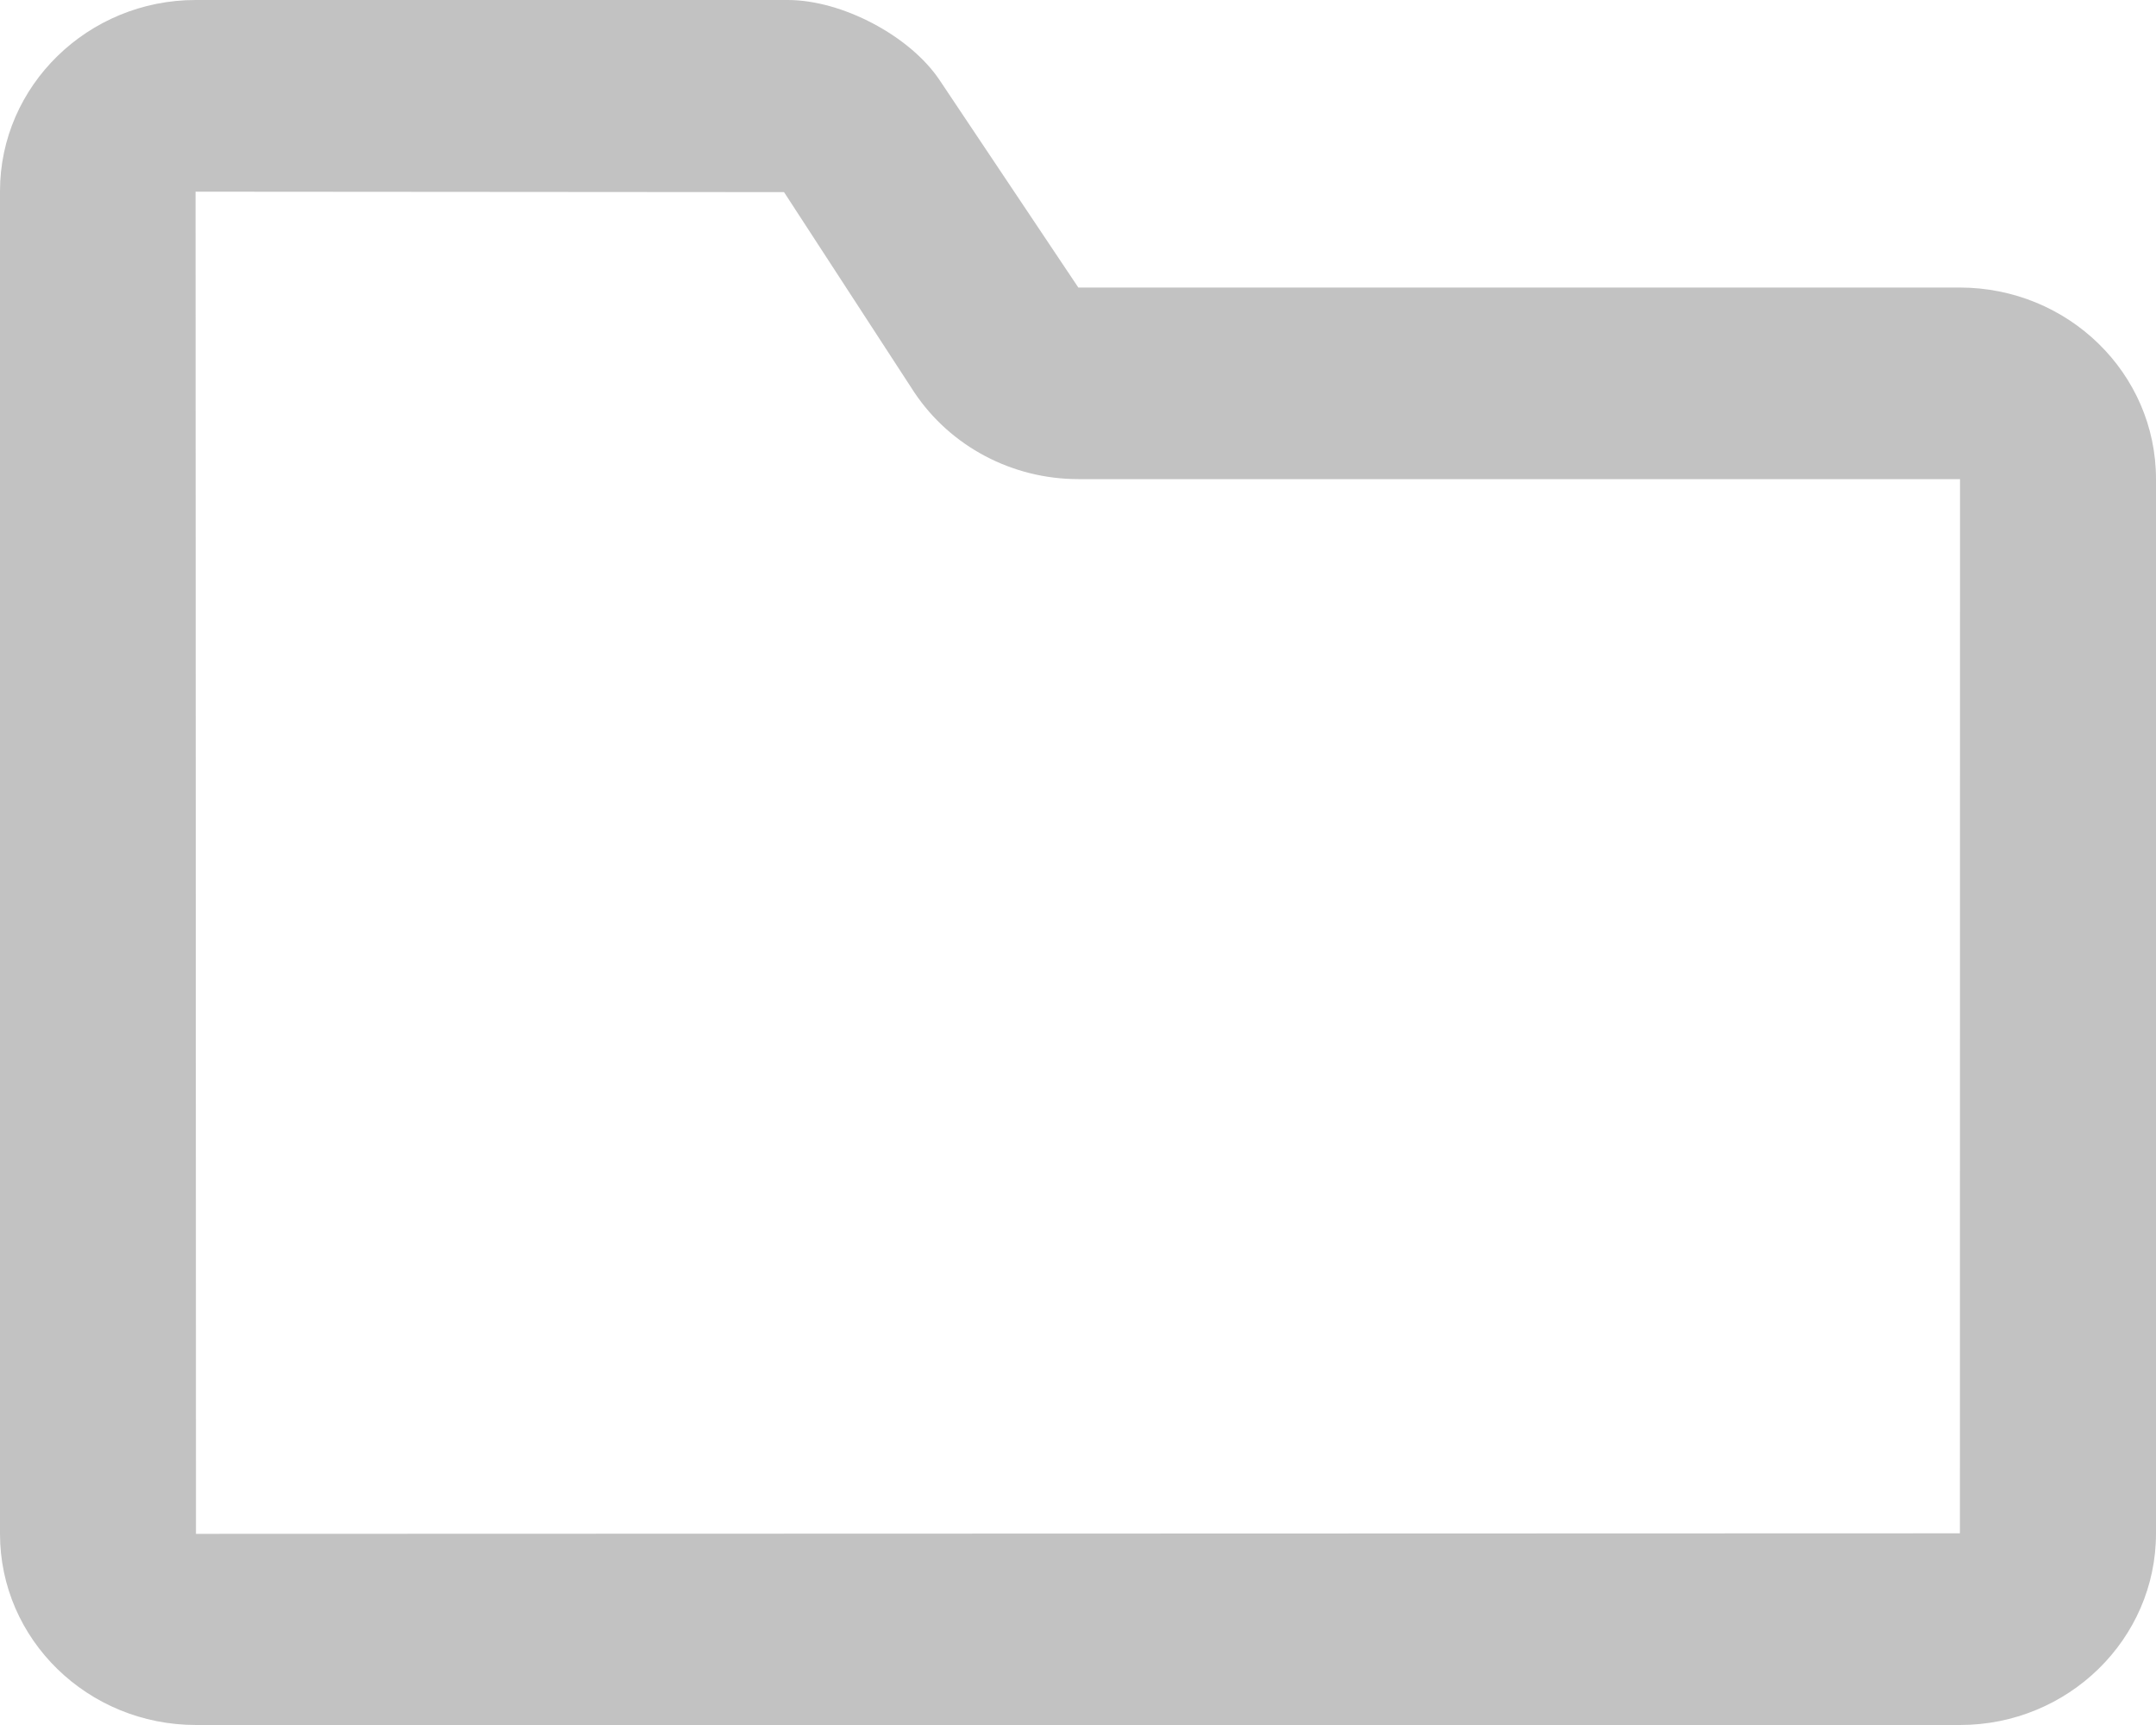
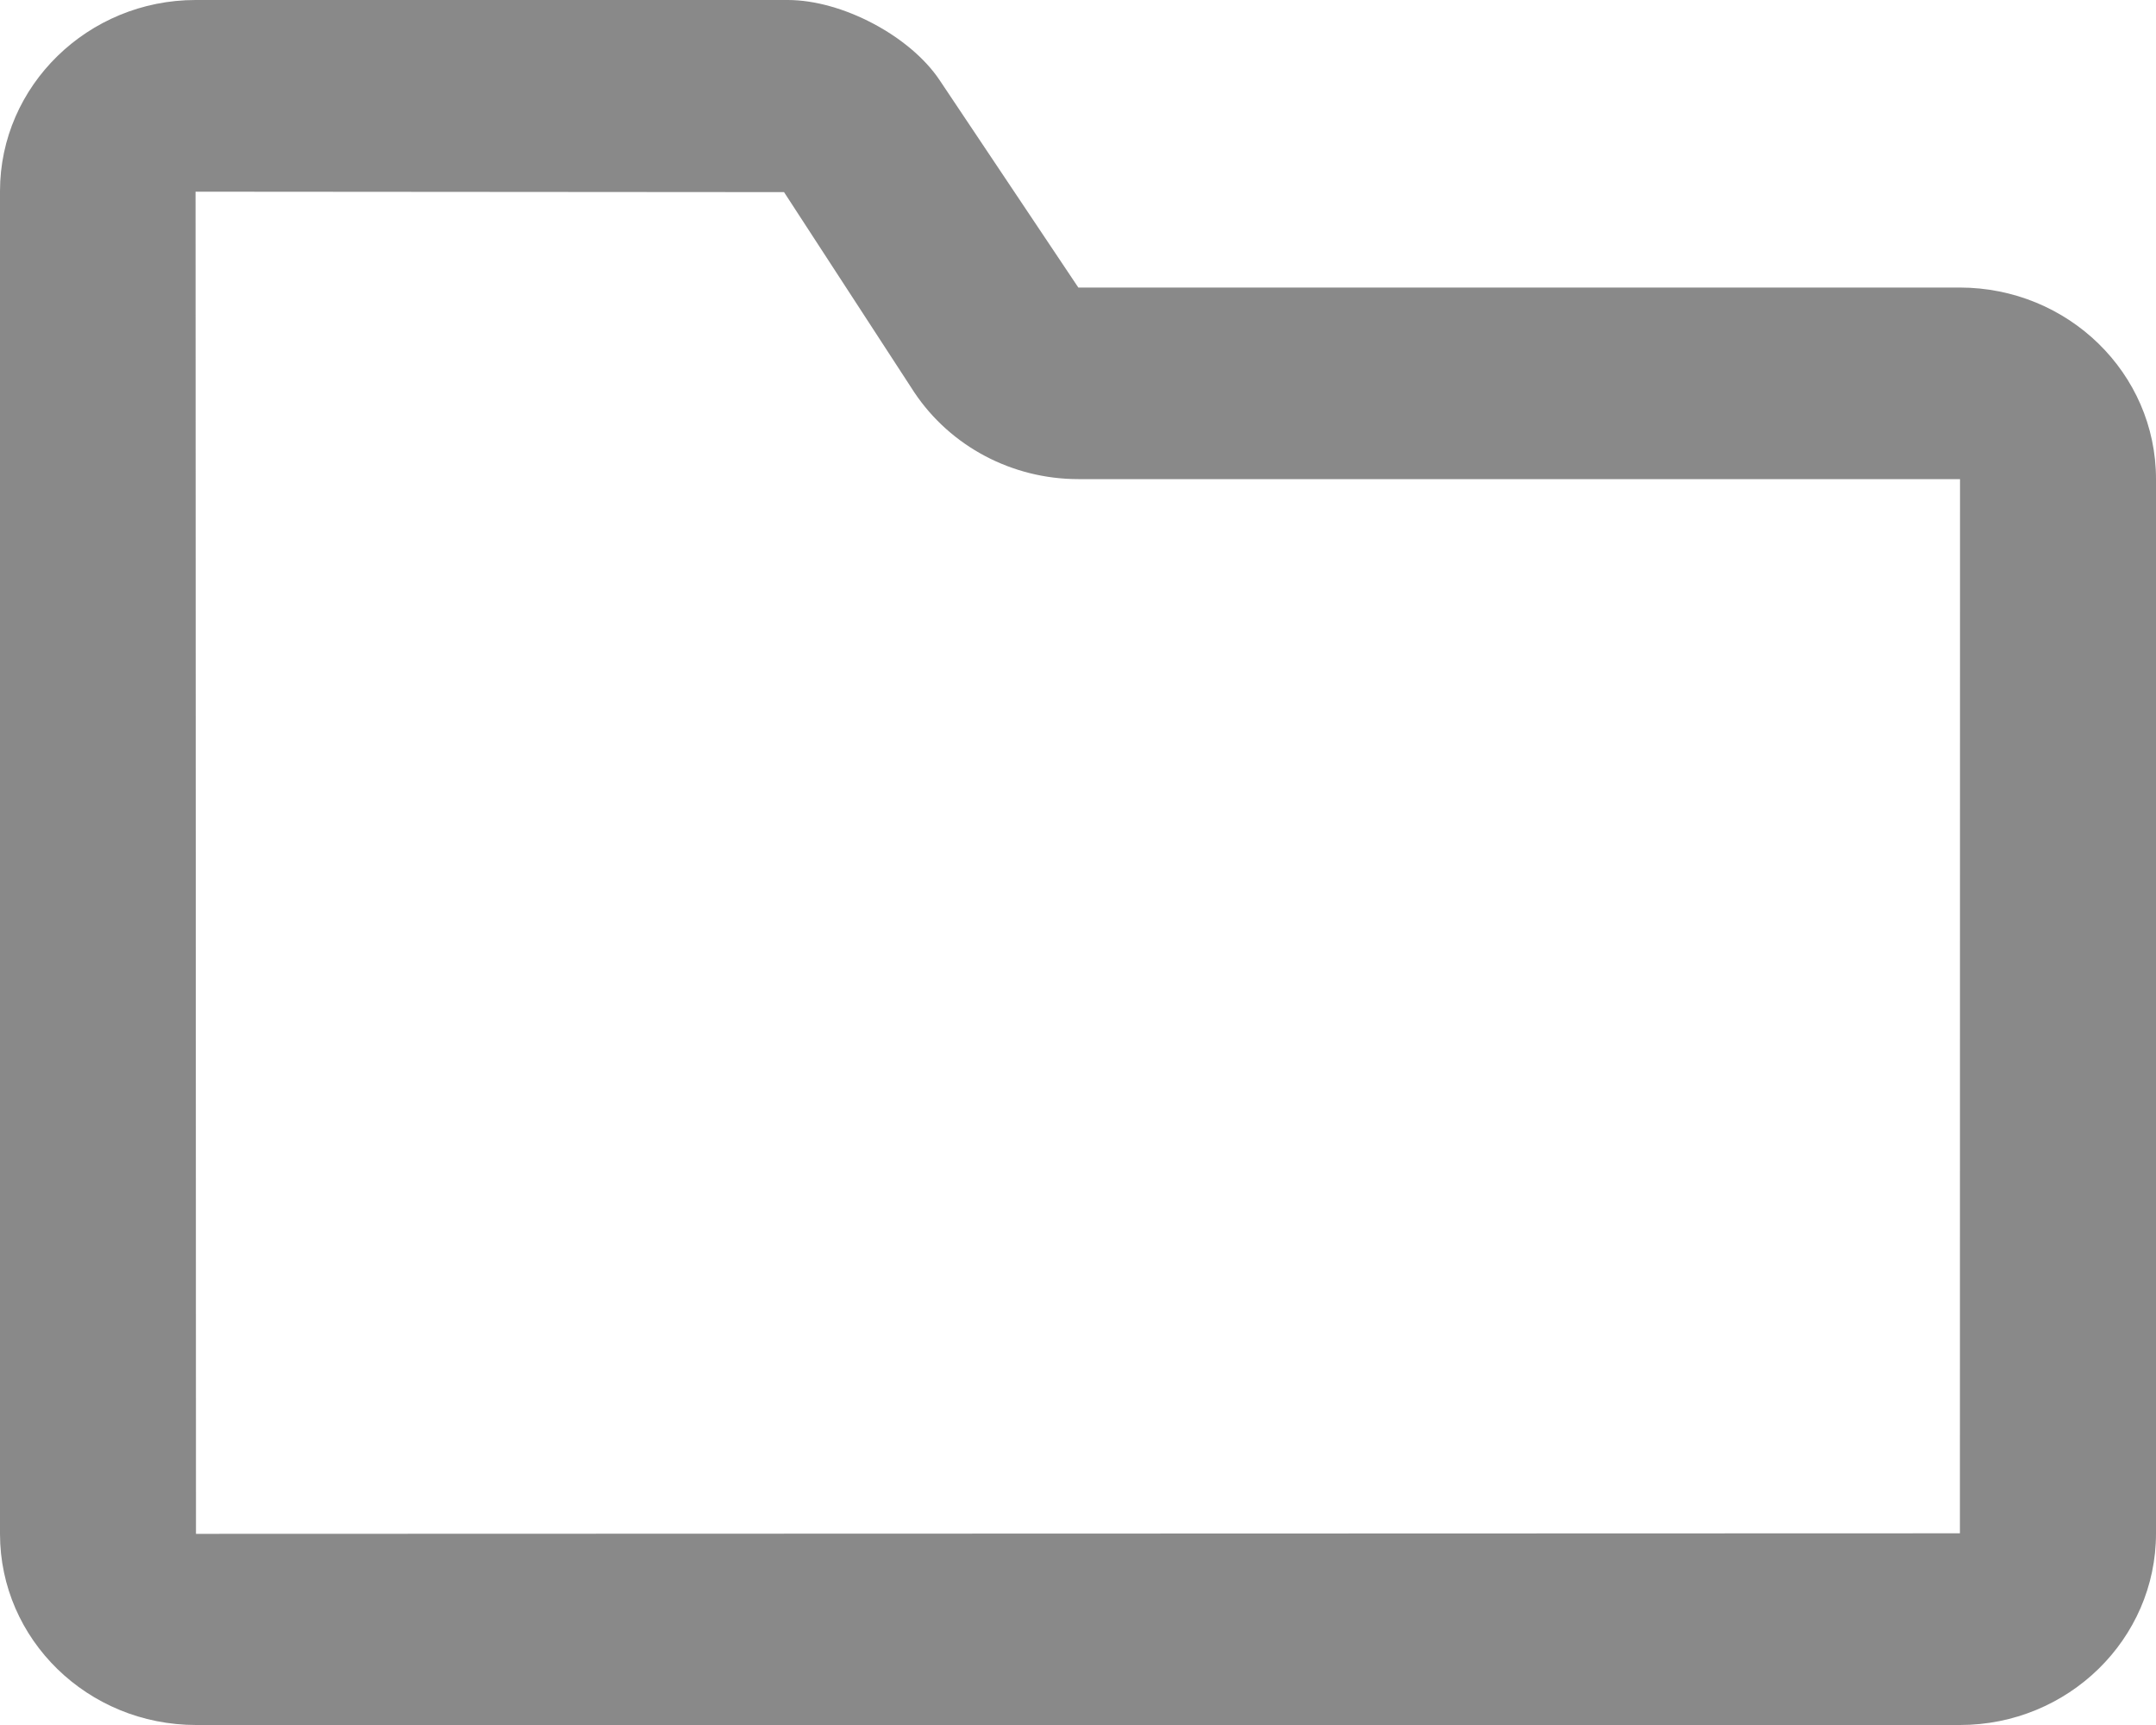
<svg xmlns="http://www.w3.org/2000/svg" width="20" height="16" viewBox="0 0 20 16" fill="none">
-   <defs />
-   <g opacity="0.24" style="mix-blend-mode:normal">
-     <path id="Combined-Shape" d="M1.814 0C0.818 0 0 0.794 0 1.773L0 14.227C0 15.207 0.814 16 1.819 16L18.181 16C19.185 16 20 15.204 20 14.223L20 4.444C20 3.461 19.184 2.667 18.178 2.667L10.003 2.667L8.716 0.743C8.441 0.332 7.811 0 7.308 0L1.814 0ZM1.818 14.227L18.181 14.222L18.182 4.444L10.003 4.444C9.39 4.444 8.818 4.142 8.482 3.64L7.273 1.782L1.814 1.778L1.818 14.227Z" clip-rule="evenodd" fill="#000000" fill-opacity="1" fill-rule="evenodd" />
-   </g>
+   <path id="Combined-Shape" d="M1.814 0C0.818 0 0 0.794 0 1.773L0 14.227C0 15.207 0.814 16 1.819 16L18.181 16C19.185 16 20 15.204 20 14.223L20 4.444C20 3.461 19.184 2.667 18.178 2.667L10.003 2.667L8.716 0.743C8.441 0.332 7.811 0 7.308 0L1.814 0ZM1.818 14.227L18.181 14.222L18.182 4.444L10.003 4.444C9.39 4.444 8.818 4.142 8.482 3.64L7.273 1.782L1.814 1.778L1.818 14.227Z" clip-rule="evenodd" fill="#898989" fill-opacity="1" fill-rule="evenodd" />
</svg>
